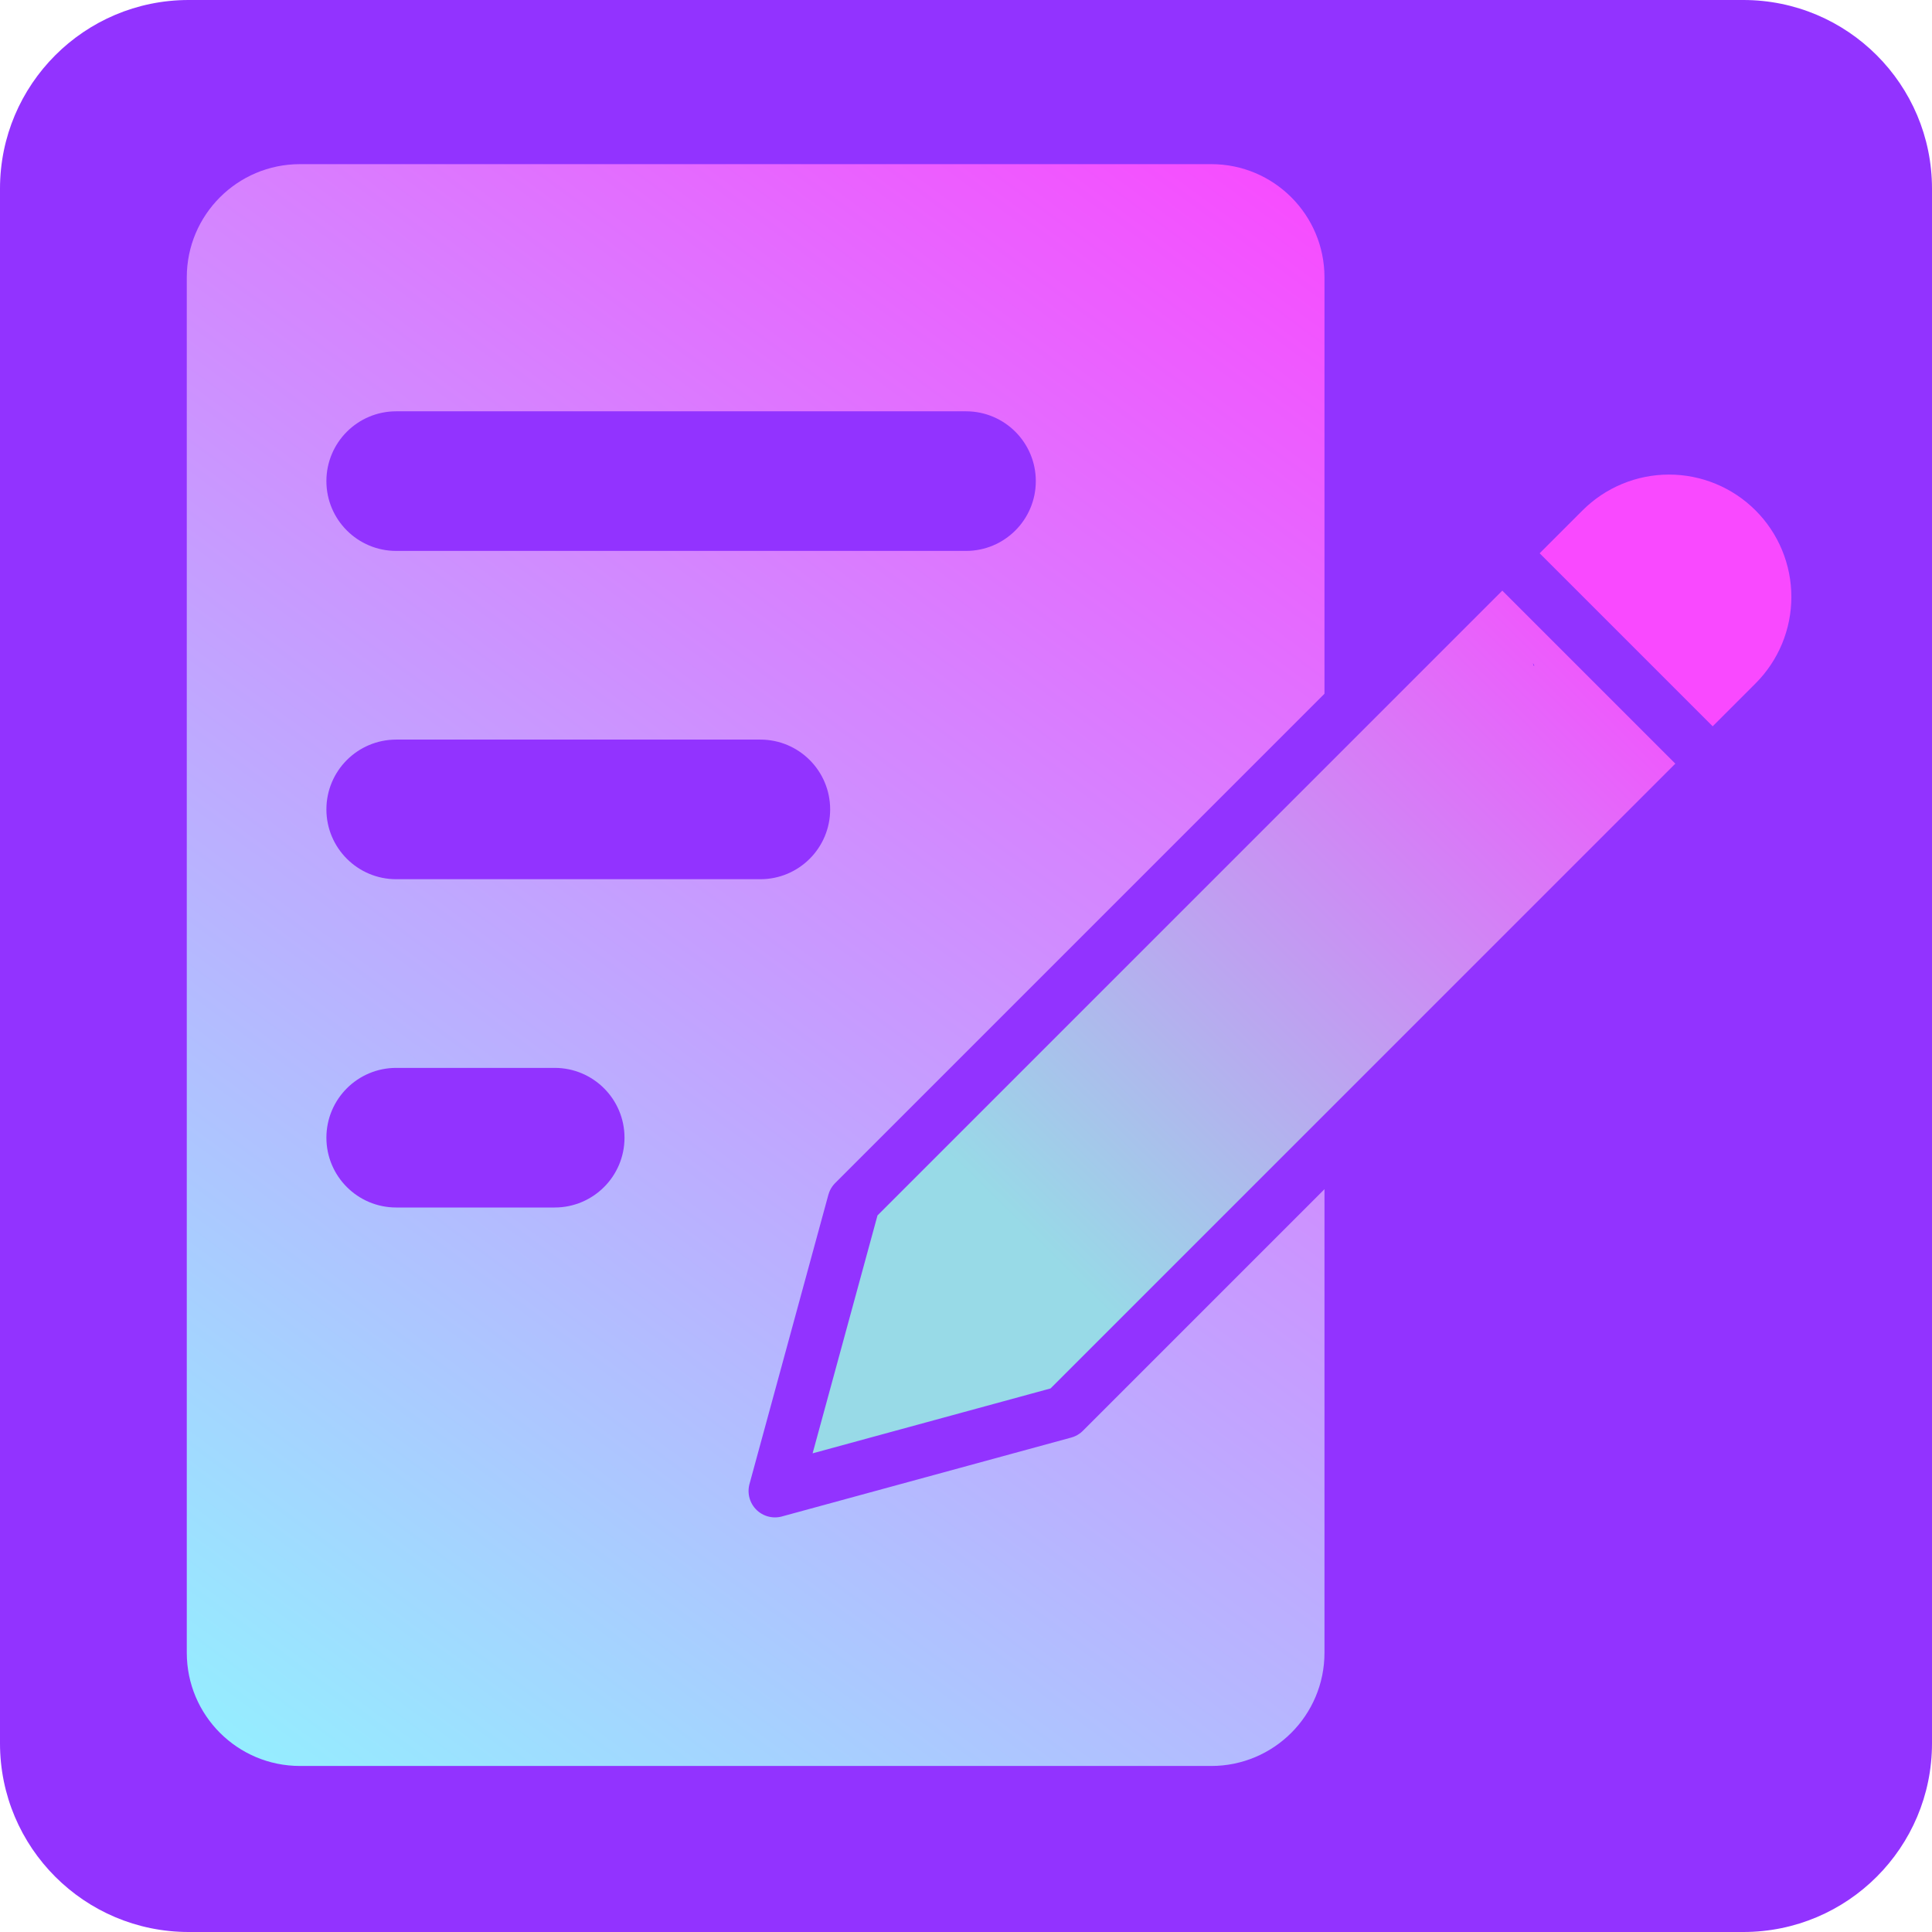
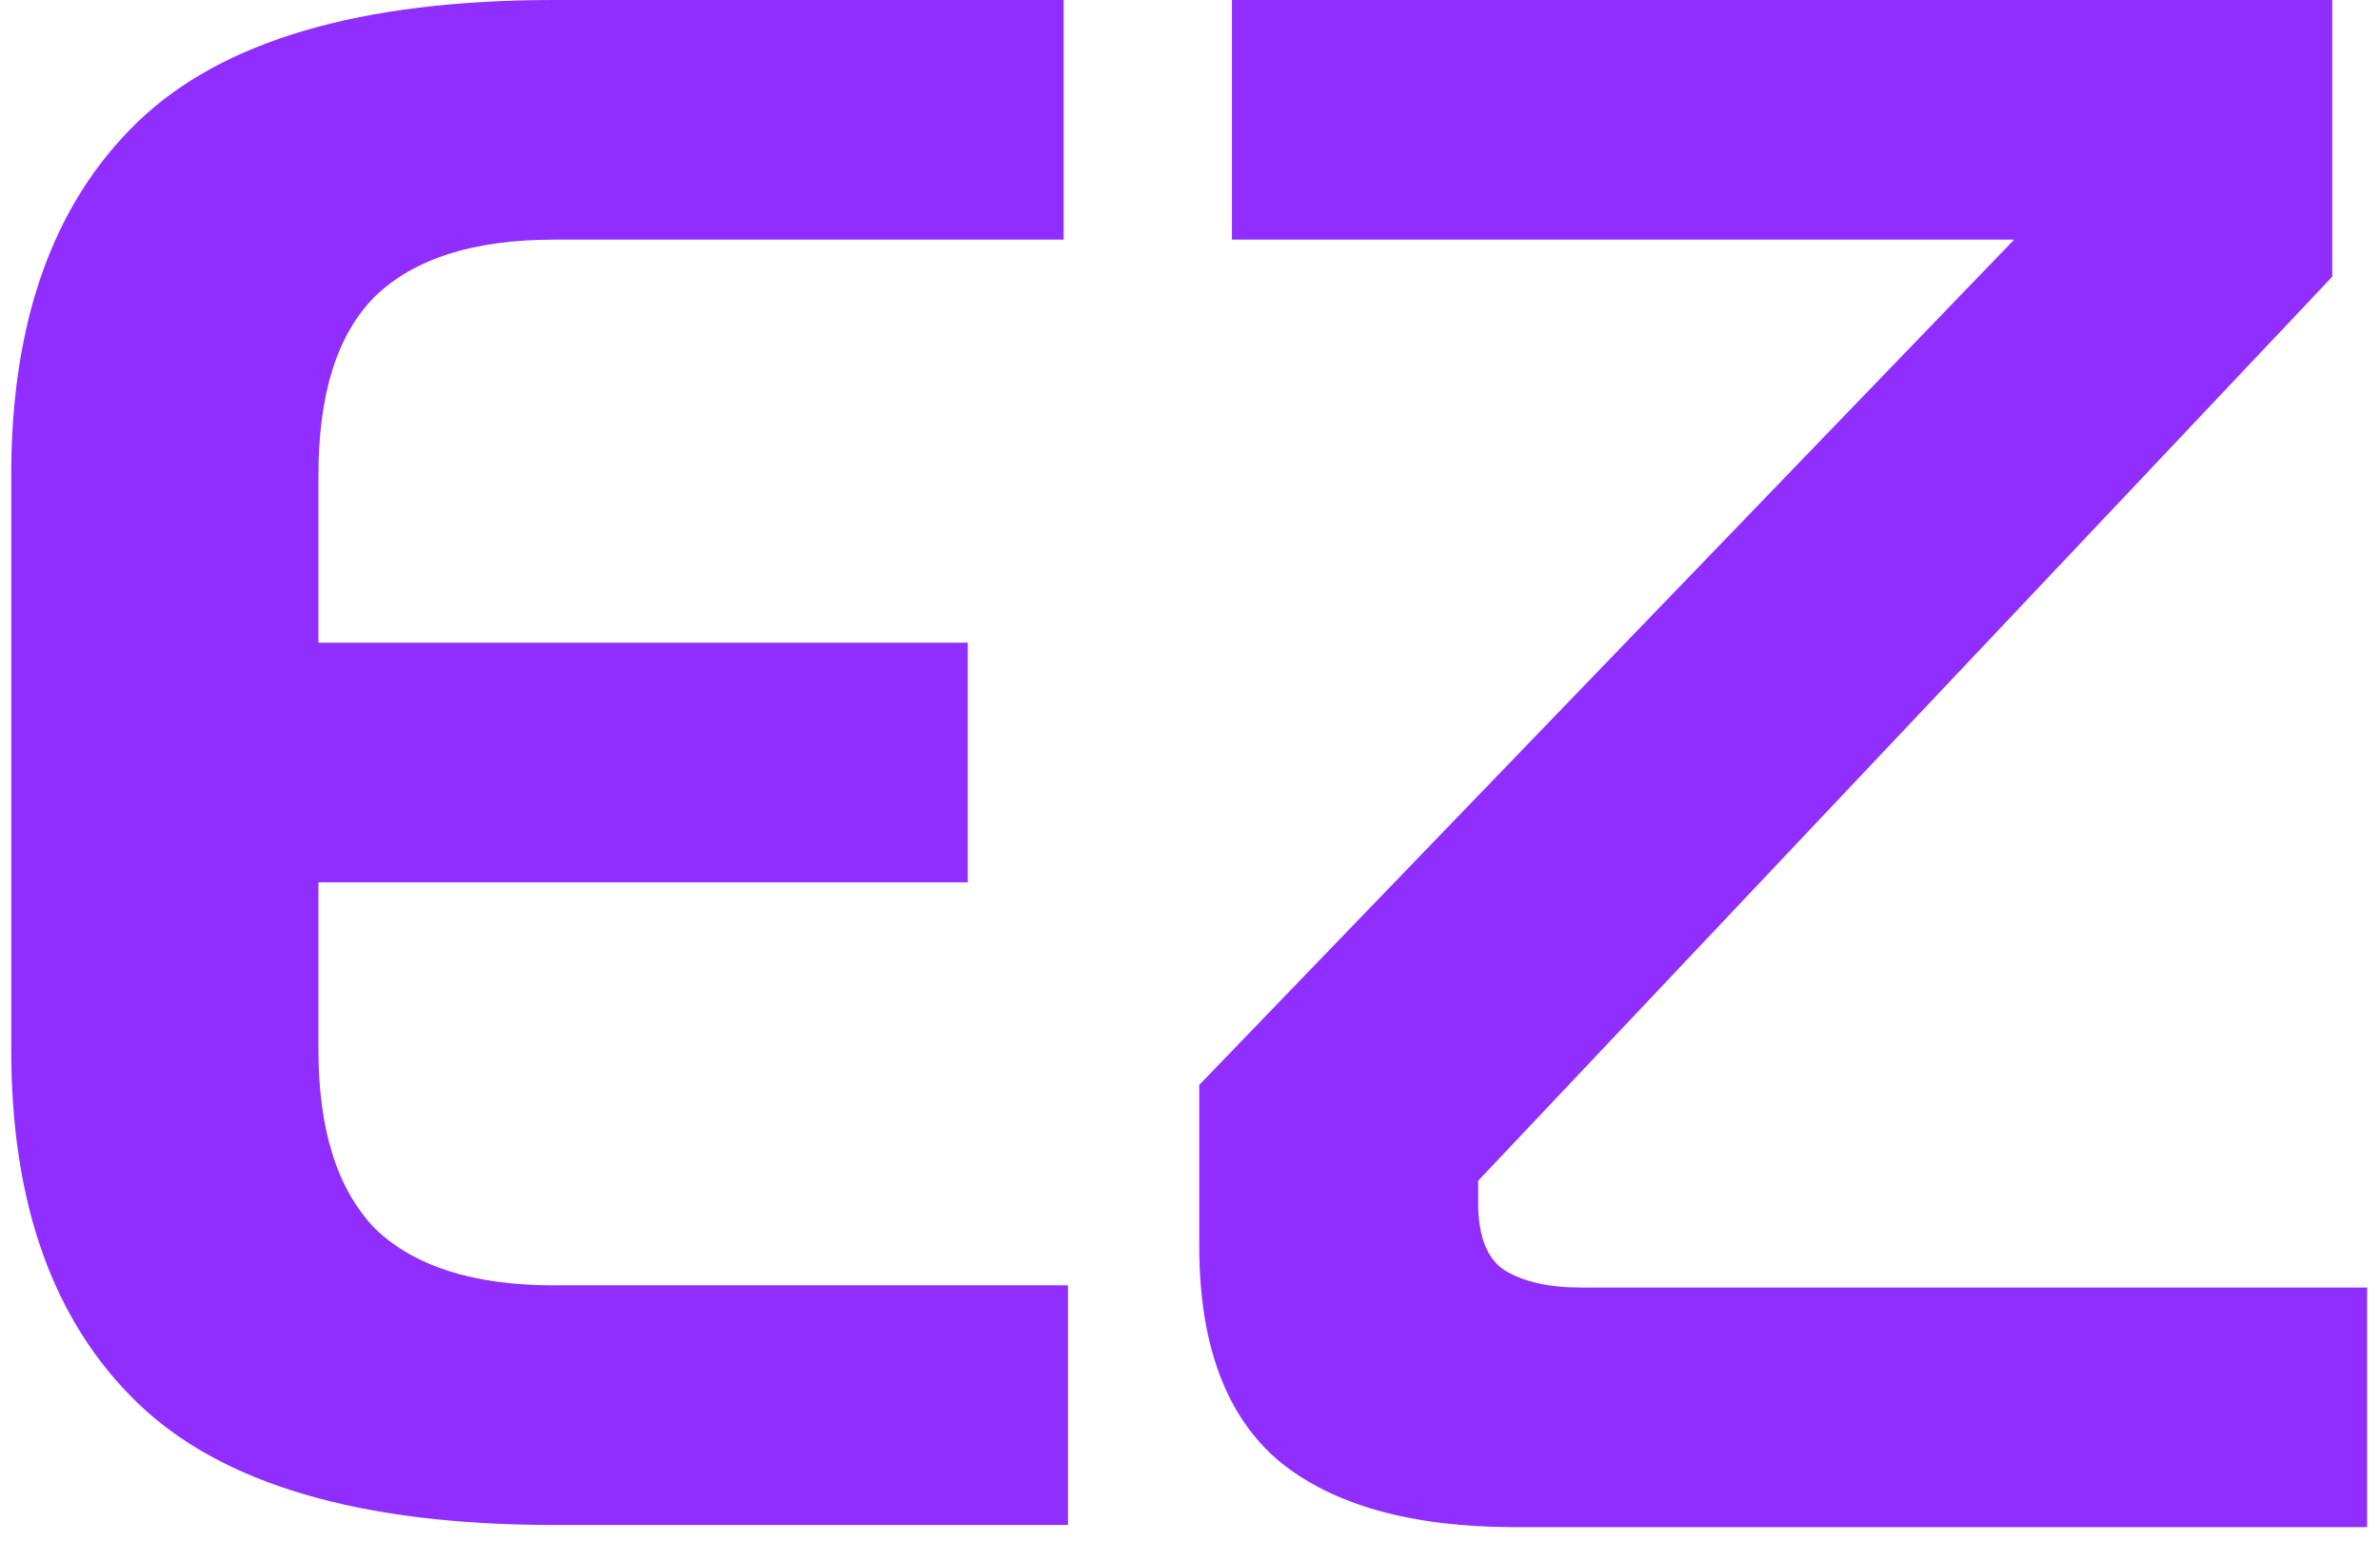
- <svg xmlns="http://www.w3.org/2000/svg" width="1024" height="1024" viewBox="0 0 1024 1024" fill="none">
-   <rect width="1024" height="1024" rx="100" fill="#9233FF" />
-   <rect x="99" y="87" width="603" height="849" rx="60" fill="url(#paint0_linear_11_2)" />
-   <rect x="173" y="218" width="376" height="74" rx="37" fill="#9233FF" />
-   <rect x="173" y="392" width="267" height="74" rx="37" fill="#9233FF" />
-   <rect x="173" y="566" width="158" height="74" rx="37" fill="#9233FF" />
-   <path d="M431.953 770.866C432.373 767.509 438.714 763.647 440.685 760.8C443.791 756.314 448.196 752.771 450.752 747.944C452.614 744.426 455.08 741.592 456.816 738.121C457.895 735.962 458.541 733.693 459.484 731.571C460.444 729.411 459.667 727.065 460.575 725.022C462.36 721.008 461.424 715.257 461.424 710.833C461.424 705.995 462.516 701.411 462.516 696.401C462.516 680.078 467.323 663.434 475.007 649.163C476.41 646.558 477.537 644.974 479.373 642.613C481.433 639.965 482.873 641.428 481.071 644.311C474.29 655.161 467.335 666.273 461 677.481C456.746 685.006 451.226 694.234 449.357 702.646C448.457 706.696 445.28 711.315 445.051 715.199C444.468 725.125 446.032 730.667 454.875 735.089C458.953 737.128 463.316 738.261 467.367 740.061C471.414 741.86 476.845 740.988 480.526 743.032C483.683 744.786 490.034 743.578 493.624 743.578C497.621 743.578 494.196 743.2 492.532 744.124C490.035 745.511 487.116 747.152 484.346 747.944C480.25 749.114 472.861 751.658 470.156 755.039C469.099 756.361 467.608 757.163 466.457 758.313C465.909 758.861 473.749 757.209 474.765 756.919C480.995 755.139 487.196 754.402 493.078 751.461C497.759 749.121 502.235 745.736 507.025 743.821C514.969 740.643 521.672 735.938 530.735 735.938C539.683 735.938 548.499 730.11 556.931 728.236C558.752 727.832 560.533 726.114 562.267 726.114C565.825 726.114 555.152 726.114 551.595 726.114C541.913 726.114 532.231 726.114 522.549 726.114C515.303 726.114 508.773 724.279 501.81 723.931C496.315 723.656 489.823 722.875 486.771 717.382C483.473 711.445 482.163 705.827 482.163 698.826C482.163 690.792 482.882 689.258 489.197 684.091C493.849 680.284 505.984 679.466 511.088 682.999C517.761 687.619 524.643 694.286 527.4 702.161C529.255 707.462 531.533 721.176 528.006 726.114C523.733 732.096 512.244 733.754 505.327 733.754C497.28 733.754 492.458 734.081 485.68 729.388C478.57 724.466 477.797 713.258 477.797 705.618C477.797 702.243 477.403 700.168 479.98 697.735C482.137 695.698 485.216 696.339 486.529 698.826C491.655 708.539 490.895 718.716 490.895 729.388C490.895 741.946 487.982 748.653 479.495 757.707C471.552 766.179 454.147 763.225 443.414 763.225C437.419 763.225 436.319 762.85 436.319 756.676C436.319 742.619 445.736 731.174 452.086 719.08C457.614 708.549 468.223 694.841 479.616 690.094C487.002 687.016 495.174 685.728 503.144 685.728C506.962 685.728 512.371 684.688 515.757 686.82C521.313 690.318 542.816 713.112 531.645 716.836C522.836 719.772 507.834 712.381 503.993 703.738C503.086 701.698 497.991 694.895 501.264 692.277C514.716 681.516 531.257 715.887 523.398 718.716C511.605 722.961 501.295 713.216 494.412 704.769C485.476 693.802 483.254 679.959 483.254 666.081C483.254 658.276 482.89 647.367 492.229 644.493C501.547 641.626 509.402 648.483 511.634 657.409C513.404 664.492 516.365 670.305 507.753 673.176C497.109 676.724 487.303 670.343 483.921 660.199C481.432 652.73 481.421 636.649 485.922 629.576C490.88 621.785 497.49 626.5 500.718 633.336C502.316 636.718 508.192 650.109 504.842 653.832C498.259 661.146 492.963 645.956 492.229 641.825C490.653 632.961 491.99 620.675 502.053 617.206C512.676 613.542 524.418 615.91 528.552 627.393C530.591 633.057 537.876 655.667 527.339 657.288C513.781 659.374 511.634 638.991 511.634 629.637C511.634 624.192 512.174 619.817 517.03 616.478C520.101 614.367 524.49 613.68 526.915 617.145C532.614 625.287 533.726 637.742 534.555 647.283C535.159 654.225 536.662 661.693 535.586 668.688C534.548 675.437 524.265 675.118 522.003 669.841C516.706 657.48 521.308 637.702 536.92 637.702C545.821 637.702 549.407 639 550.867 648.738C552.337 658.538 554.226 672.322 550.807 681.847C548.519 688.22 543.462 695.167 536.738 697.128C528.772 699.452 529.098 691.6 529.098 685.728C529.098 672.442 530.666 656.835 547.411 656.257C561.027 655.788 557.171 686.34 553.353 693.975C552.289 696.104 537.711 719.638 535.404 709.256C532.288 695.232 540.571 683.545 555.233 683.545C559.202 683.545 563.608 682.09 564.087 686.88C564.795 693.96 565.801 700.051 563.48 707.013C561.321 713.49 551.025 728.794 549.897 713.562C548.722 697.7 555.292 681.896 573.243 683.606C578.652 684.121 577.552 694.754 577.003 698.462C575.821 706.441 570.915 710.854 564.026 714.107C561.885 715.118 555.51 716.789 555.294 713.016C554.917 706.425 554.425 698.396 558.326 692.762C561.409 688.308 565.605 683.943 571.06 682.696C576.802 681.384 576.033 684.62 576.033 689.245C576.033 696.068 571.289 699.516 566.209 703.435C565.654 703.863 559.98 709.264 558.811 707.316C554.621 700.333 563.959 688.584 568.392 684.151C572.784 679.76 577.105 675.904 583.673 675.904C590.998 675.904 587.207 705.753 577.609 707.498C573.833 708.184 571.021 705.893 570.636 702.04C569.863 694.314 572.959 689.001 579.307 684.637C584.415 681.125 590.307 676.766 596.711 675.965C600.654 675.472 602.905 677.631 600.167 681.665C593.692 691.207 584.659 697.494 574.153 701.434C565.694 704.606 570.002 689.962 571.667 685.728C575.495 675.992 580.975 666.491 589.131 659.774C591.107 658.147 598.445 653.733 601.137 656.742C608.669 665.161 591.828 687.333 582.582 686.82C577.188 686.52 600.199 659.379 601.865 657.713C607.3 652.278 617.071 642.257 625.393 642.068C635.838 641.83 624.8 657.781 622.119 660.987C616.612 667.572 607.405 674.912 599.561 678.573C591.907 682.145 598.153 669.2 599.561 667.172C604.813 659.609 610.724 652.181 618.541 647.101C623.259 644.034 627.011 645.458 626.121 651.467C624.892 659.759 616.314 668.785 610.354 674.267C609.26 675.274 599.243 684.072 599.015 682.817C597.607 675.073 606.242 665.411 609.809 659.168C610.819 657.4 620.663 645.973 620.663 648.92C620.663 663.191 608.045 678.771 600.288 689.852C597.397 693.982 590.871 706.378 585.007 707.316C582.715 707.682 583.782 698.122 583.916 697.007C584.881 688.965 589.169 681.54 593.254 674.692C597.566 667.463 602.898 660.547 608.414 654.196C610.664 651.605 614.347 649.261 616.176 646.434C617.907 643.758 614.789 649.714 614.599 649.951C609.347 656.516 601.226 660.363 593.861 664.019C586.053 667.895 563.88 676.983 559.903 664.019C554.932 647.82 562.961 632.891 575.305 622.542C583.148 615.966 593.567 609.692 603.927 608.473C618.431 606.767 607.174 641.007 605.139 645.403C598.183 660.438 587.104 676.251 571.788 683.909C559.34 690.133 564.201 665.584 566.027 659.835C572.136 640.604 587.264 621.929 600.955 607.382C602.051 606.218 614.951 594.961 615.266 597.013C616.117 602.541 611.68 609.027 609.02 613.385C602.191 624.574 592.989 633.919 583.976 643.341C579.319 648.21 574.242 652.59 569.484 657.349C568.894 657.938 559.626 666.249 560.327 662.624C561.249 657.863 566.705 652.249 569.484 648.859C576.86 639.86 584.792 631.305 592.708 622.784C599.543 615.429 606.343 607.729 614.114 601.318C616.208 599.591 623.278 593.11 620.724 600.408C614.382 618.529 600.034 634.611 588.646 649.708C576.674 665.578 564.786 681.823 551.656 696.764C528.663 722.929 594.147 641.514 616.904 615.144C624.955 605.814 632.829 596.322 641.038 587.128C642.874 585.072 650.374 577.825 644.191 584.582C621.384 609.505 597.114 632.992 573.243 656.864C568.052 662.055 563.531 668.383 557.477 672.63C554.594 674.652 554.907 672.571 556.022 670.144C558.807 664.075 562.963 658.596 566.694 653.104C580.855 632.264 594.565 610.855 609.627 590.645C612.595 586.662 622.36 575.813 618.116 578.396C615.215 580.163 611.916 584.794 609.869 587.068C603.137 594.548 596.545 602.151 589.737 609.565C578.56 621.736 567.113 633.68 555.779 645.706C551.729 650.004 547.496 654.119 543.409 658.38C542.194 659.646 538.568 664.243 542.256 659.289C566.806 626.322 595.652 596.212 622.179 564.813C628.078 557.831 634.343 551.146 640.128 544.074C641.852 541.968 646.541 535.301 645.162 537.647C643.121 541.116 640.042 544.367 637.46 547.349C612.532 576.135 585.974 603.703 559.66 631.213C554.037 637.092 548.647 643.212 543.166 649.223C542.684 649.752 542.229 650.307 541.711 650.8C540.855 651.613 543.133 648.913 543.894 648.01C550.096 640.653 556.379 633.365 562.571 625.998C581.577 603.385 600.697 580.768 619.026 557.597C619.837 556.571 631.958 542.358 626.606 548.38C614.066 562.487 600.449 575.708 587.372 589.311C569.27 608.143 551.158 627.104 533.585 646.434C531.772 648.428 529.749 650.638 528.37 652.983C526.591 656.007 532.992 647.703 535.344 645.1C556.046 622.179 576.401 599.063 596.771 575.849C610.545 560.154 624.011 543.606 638.612 528.672C667.89 498.729 579.551 588.06 550.079 617.812C543.482 624.472 536.859 631.114 530.189 637.702C529.632 638.252 524.878 643.098 529.522 637.762C534.556 631.979 539.806 626.382 545.106 620.844C564.317 600.772 582.855 580.196 601.744 559.841C605.386 555.916 609.044 552.02 612.659 548.077C619.019 541.139 598.863 560.884 591.92 567.239C575.733 582.053 559.057 596.485 543.409 611.869C536.029 619.124 512.648 639.321 521.336 633.699C531.814 626.919 540.275 613.62 548.138 604.229C557.919 592.548 568.053 581.186 577.73 569.422C585.065 560.505 595.743 551.732 601.259 541.528C605.697 533.317 587.134 553.744 580.399 560.204C566.514 573.522 554.547 588.308 541.226 602.046C541.036 602.241 534.882 609.252 535.889 609.504C537.744 609.968 547.411 595.539 548.381 594.284C561.085 577.832 573.978 561.62 586.948 545.408C588.11 543.955 593.254 539.065 593.254 537.04C593.254 535.549 591.294 539.288 590.343 540.436C587.144 544.303 583.722 547.946 580.277 551.594C572.582 559.742 564.86 567.888 557.356 576.213C551.737 582.447 546.853 590.595 540.559 596.103C529.106 606.124 561.233 573.654 570.029 561.235C570.871 560.047 576.462 554.222 576.154 552.988C575.616 550.836 572.751 555.846 571.181 557.415C567.177 561.42 563.343 565.584 559.417 569.664C547.44 582.115 534.287 593.352 522.306 605.805C517.17 611.144 503.833 628.683 507.146 622.057C511.728 612.893 521.792 604.336 528.249 596.467C535.351 587.811 542.333 579.037 549.594 570.513C553.421 566.02 557.031 561.438 561.115 557.173C562.329 555.905 566.039 552.449 564.39 553.049C559.617 554.784 554.67 563.652 551.534 567.239C543.642 576.267 535.958 585.452 528.127 594.526C523.603 599.77 518.517 604.417 514.302 609.929C512.676 612.055 507.013 617.577 509.329 616.235C518.074 611.173 524.804 599.913 531.159 592.465C538.249 584.157 544.959 575.557 552.019 567.239C555.183 563.512 568.681 547.599 557.234 560.204C543.587 575.234 503.289 620.704 515.151 604.229C529.438 584.385 544.382 564.872 559.175 545.408C567.202 534.847 578.614 527.767 588.585 519.273C598.527 510.804 609.569 501.794 620.784 495.563C628.397 491.333 633.717 483.616 641.038 479.433C645.815 476.703 649.327 471.535 653.772 468.275C663.818 460.908 672.944 452.401 682.152 444.019C688.14 438.569 694.472 433.553 700.465 428.132C700.699 427.92 704.015 426.067 703.86 426.919C702.718 433.203 692.23 441.914 688.337 446.566C676.013 461.295 660.218 472.87 647.223 487.073C637.844 497.325 628.876 507.671 620.178 518.485C613.367 526.953 607.466 537.018 599.803 544.681C597.408 547.076 595.427 549.525 593.739 552.564C593.244 553.456 591.355 555.866 592.041 555.111C596.881 549.787 601.639 544.459 606.716 539.345C623.337 522.602 640.035 505.523 659.23 491.682C682.703 474.757 706.752 458.303 731.269 442.928C741.149 436.732 753.22 430.667 761.832 422.917C768.256 417.135 766.592 421.882 762.438 427.222C725.577 474.615 683.237 518.076 649.649 568.027C637.645 585.879 628.577 605.586 616.964 623.451C615.179 626.198 612.958 631.302 610.415 633.336C610.121 633.571 608.99 635.484 609.506 635.337C612.328 634.53 615.725 629.072 617.692 627.15C641.469 603.914 663.269 578.574 689.55 558.021C697.677 551.665 706.098 544.84 713.563 537.768C714.522 536.859 724.767 530.411 723.508 533.038C719.67 541.046 711.265 547.92 705.68 554.747C695.431 567.273 685.651 580.198 675.239 592.586C663.5 606.551 650.667 620.6 640.674 635.882C637.063 641.405 632.685 646.055 629.517 651.891C628.054 654.585 626.055 658.378 624.059 660.623C622.454 662.429 622.139 665.155 620.542 666.93C615.605 672.415 626.589 659.378 627.394 658.319C649.277 629.526 676.733 604.113 703.012 579.427C709.506 573.327 715.955 567.657 721.264 560.69C725.658 554.923 731.408 549.781 737.03 545.408C740.774 542.497 744.036 537.372 747.4 534.008C756.794 524.614 763.621 512.254 771.655 501.748C775.152 497.175 782.972 482.156 781.843 487.801C781.133 491.347 776.817 495.319 774.687 497.988C770.06 503.789 765.193 509.314 760.255 514.846C747.47 529.171 735.851 544.211 721.264 556.809C716.837 560.632 709.908 567.206 704.285 568.937C701.981 569.646 697.087 572.998 698.524 568.148C701.047 559.634 711.158 551.325 716.534 544.62C727.233 531.278 738.624 518.777 750.432 506.417C763.869 492.352 777.209 478.097 791.484 464.879C823.404 435.324 733.832 530.112 703.072 560.872C696.833 567.11 678.202 585.831 683.789 579.003C706.455 551.299 732.473 525.724 758.315 501.02C765.259 494.382 772.018 487.56 778.811 480.767C779.841 479.737 787.583 472.208 781.964 476.28C752.315 497.76 725.155 522.708 697.19 546.257C687.541 554.383 677.651 562.548 666.87 568.937C663.903 570.695 667.44 566.055 667.841 565.541C677.513 553.125 688.479 541.583 699.616 530.491C722.512 507.686 746.847 485.034 772.868 465.728C777.07 462.611 789.347 453.29 777.841 463.181C750.288 486.867 722.37 510.423 695.492 534.857C686.175 543.328 676.727 551.539 666.749 559.234C661.967 562.922 655.746 568.347 662.989 558.81C678.543 538.33 696.757 519.729 714.412 501.081C731.542 482.988 748.818 464.846 766.804 447.597C774.645 440.078 782.893 433.025 790.575 425.342C794.167 421.751 804.806 410.961 801.854 415.094C799.843 417.909 796.073 420.692 793.607 422.917C783.584 431.959 773.534 440.946 763.651 450.144C740.383 471.8 717.608 493.979 694.34 515.635C684.689 524.617 675.18 533.75 665.536 542.74C662.575 545.501 655.201 554.778 656.622 550.987C657.515 548.606 660.627 545.683 662.141 543.953C669.224 535.858 676.544 527.954 683.849 520.061C702.918 499.458 722.174 479.056 740.911 458.148C753.968 443.58 794.312 400.951 781.054 415.337C748.947 450.177 715.277 484.184 681.545 517.454C680.258 518.724 658.785 541.042 658.138 540.315C656.15 538.078 674.494 516.049 677.3 513.027C682.291 507.653 686.553 500.402 690.884 494.471C693.437 490.975 698.564 482.338 702.648 480.767C706.308 479.359 697.554 486.743 694.765 489.499C688.964 495.23 682.815 500.595 676.815 506.114C666.883 515.252 656.973 524.335 645.768 531.947C641.12 535.103 640.422 531.844 642.615 527.459C646.543 519.603 652.262 512.133 657.411 505.023C668.965 489.066 679.794 472.656 691.187 456.572C701.394 442.162 712.466 428.088 723.871 414.609C727.632 410.165 732.998 406.839 736.484 402.481C740.05 398.025 744.226 393.709 748.249 389.687C753.133 384.802 756.819 378.591 761.589 373.556C763.712 371.316 766.019 369.251 768.138 367.007C769.681 365.374 769.997 362.81 771.655 361.55C778.473 356.369 780.877 346.952 786.694 340.811C788.788 338.601 796.879 334.356 796.517 334.808C793.412 338.69 787.671 342.017 783.965 345.723C776.533 353.156 770.648 362.193 763.166 369.676C759 373.841 753.667 376.989 749.037 380.591C745.387 383.43 741.526 387.363 737.576 389.687C727.813 395.429 716.134 407.13 710.531 417.217C708.468 420.93 706.251 421.861 703.497 424.615C700.681 427.431 704.293 432.836 699.98 435.712C696.666 437.921 707.943 435.772 711.925 435.772C718.856 435.772 727.875 433.585 734.241 430.8C746.951 425.239 754.834 412.487 767.047 406.059C772.847 403.006 780.196 402.175 782.328 408.97C787.486 425.412 787.265 445.912 783.662 462.575C781.962 470.438 780.226 477.496 777.113 484.89C775.072 489.737 772.705 494.714 779.053 494.714C782.238 494.714 790.419 496.169 792.151 493.137C795.103 487.973 800.443 483.699 803.066 477.796C804.686 474.152 807.297 469.745 810.161 466.88C814.011 463.031 819.59 458.378 822.653 453.782C825.045 450.195 828.993 448.049 831.992 445.05C835.49 441.552 842.747 439.443 845.09 435.227C848.457 429.165 856.185 423.525 861.159 418.551C866.297 413.413 869.542 407.417 874.257 402.178C875.221 401.107 876.411 399.8 877.532 398.904C879.746 397.132 879.051 398.725 877.047 396.721C874.752 394.426 871.688 391.997 869.103 389.929C858.122 381.144 848.575 369.413 839.086 359.367C836.379 356.5 833.778 353.623 830.354 351.484C826.952 349.357 826.108 344.973 823.563 342.145C818.944 337.013 813.621 331.136 807.978 326.622C805.376 324.54 804.134 321.145 801.429 318.981C799.015 317.05 800.963 317.608 799.246 318.981C797.523 320.36 795.589 321.462 793.789 322.862C786.261 328.717 780.301 335.198 773.596 341.903C763.712 351.787 756.074 362.813 747.642 374.163C743.706 379.462 739.85 384.724 735.393 389.444C729.478 395.707 738.306 388.107 740.305 386.109C745.968 380.446 754.536 376.546 761.043 372.04C767.1 367.847 774.752 364.685 781.297 361.004C785.07 358.882 793.383 352.624 798.094 353.97C799.764 354.447 791.271 366.548 790.575 367.735C783.299 380.147 773.717 390.738 766.804 403.027C764.996 406.241 770.922 396.835 773.596 394.295C780.833 387.42 788.312 378.302 797.124 373.496C801.339 371.197 805.078 367.007 810.161 367.007C813.439 367.007 811.529 376.342 810.161 377.983C802.6 387.057 802.431 404.108 791.06 410.425C785.211 413.675 786.453 407.36 786.694 403.027C786.968 398.094 794.722 389.385 798.458 386.655C807.063 380.366 812.607 369.967 825.382 373.617C831.479 375.359 829.87 392.231 828.171 396.054C821.851 410.274 814.556 425.31 804.158 436.864C800.206 441.256 795.429 446.986 792.394 452.145C791.483 453.694 787.766 458.978 787.785 458.694C788.031 455.003 801.483 449.491 804.158 447.779C810.321 443.835 818.641 438.903 823.199 433.044C828.118 426.72 856.9 397.725 842.361 391.263C829.035 385.341 816.448 376.213 802.218 371.131C796.271 369.007 789.772 366.29 783.419 365.916C780.353 365.735 771.571 363.7 768.684 362.096C764.628 359.843 756.368 361.314 753.403 364.279C740.803 376.879 730.255 391.02 720.051 405.817C705.037 427.587 690.492 449.712 675.602 471.55C670.077 479.653 664.646 488.052 660.564 496.958C659.397 499.504 657.243 505.41 654.621 506.721" stroke="url(#paint1_linear_11_2)" stroke-width="29" stroke-linecap="round" />
-   <path d="M821 286.882C828.716 286.882 835.134 298.37 841.343 301.508C848.666 305.211 857.082 312.276 862.188 318.249C873.096 331.012 886.039 342.411 898.729 353.959C904.857 359.535 911.968 364.521 918.193 370.186C922.198 373.83 924.693 377.836 928.113 381.727C930.671 384.637 919.742 381.681 918.821 381.441C910.971 379.4 907.6 373.345 902.12 368.357C896.482 363.227 891.74 354.194 884.916 350.645C882.024 349.141 878.014 344.567 876.377 341.96C874.216 338.519 869.481 336.006 867.336 332.59C863.055 325.773 853.44 320.059 847.245 314.421C839.487 307.362 821.735 276.186 839.71 271.512C848.745 269.163 854.621 278.517 858.295 284.368C863.768 293.083 872.715 299.299 877.759 308.479C882.55 317.199 890.197 323.171 896.72 330.59C901.441 335.961 909.12 343.478 915.932 346.76C920.978 349.191 931.603 359.945 937.656 354.987C943.981 349.807 939.631 341.472 934.517 336.818C929.389 332.151 920.701 327.186 917.063 321.392C913.616 315.902 907.172 308.992 902.371 304.365C895.16 297.418 889.104 289.578 884.037 281.739C881.812 278.298 878.896 275.684 878.638 271.455C878.397 267.519 878.512 263.2 878.512 259.628C878.512 258.629 868.085 260.142 866.771 260.142C866.047 260.142 861.459 260.97 863.506 260.142C865.823 259.205 869.342 258.085 871.857 258.085C879.439 258.085 891.47 260.21 895.59 266.77C899.719 273.346 905.005 278.899 906.828 286.367C908.714 294.087 912.863 300.55 918.444 306.194C924.87 312.691 932.172 317.696 940.796 321.62C944.356 323.24 947.803 324.569 950.716 327.219C952.368 328.723 953.196 328.08 954.609 329.848C955.142 330.515 957.286 335.917 957.685 334.647C959.734 328.122 951.275 316.993 947.074 312.079C944.593 309.176 944.115 302.256 941.361 300.251C939.985 299.25 937.518 290.779 937.405 288.939C936.964 281.703 929.386 274.292 923.278 269.97C920.659 268.116 915.408 266.449 913.672 263.685C911.944 260.933 908.456 256.635 905.761 255" stroke="url(#paint2_linear_11_2)" stroke-width="29" stroke-linecap="round" />
-   <path d="M799 296L901 398" stroke="#9233FF" stroke-width="28" stroke-linecap="round" />
-   <path d="M828.875 260.625C836.196 253.304 844.888 247.496 854.453 243.534C864.019 239.572 874.271 237.533 884.625 237.533C894.979 237.533 905.231 239.572 914.797 243.534C924.362 247.496 933.054 253.304 940.375 260.625C947.696 267.946 953.504 276.638 957.466 286.203C961.428 295.769 963.467 306.021 963.467 316.375C963.467 326.729 961.428 336.981 957.466 346.547C953.504 356.112 947.696 364.804 940.375 372.125L564.063 748.438L410.75 790.25L452.563 636.938L828.875 260.625Z" stroke="#9233FF" stroke-width="28" stroke-linecap="round" stroke-linejoin="round" />
-   <defs>
-     <linearGradient id="paint0_linear_11_2" x1="99" y1="907.738" x2="702.386" y2="87.284" gradientUnits="userSpaceOnUse">
-       <stop stop-color="#95EDFF" />
-       <stop offset="1" stop-color="#F949FF" />
-     </linearGradient>
-     <linearGradient id="paint1_linear_11_2" x1="432" y1="771" x2="879" y2="318" gradientUnits="userSpaceOnUse">
-       <stop offset="0.255" stop-color="#98DAE7" />
-       <stop offset="1" stop-color="#F949FF" />
-     </linearGradient>
-     <linearGradient id="paint2_linear_11_2" x1="821" y1="383" x2="958" y2="255" gradientUnits="userSpaceOnUse">
-       <stop offset="0.519" stop-color="#F949FF" />
-     </linearGradient>
-   </defs>
+ <svg xmlns="http://www.w3.org/2000/svg" width="142" height="92" viewBox="0 0 142 92" fill="none">
+   <path d="M33.04 91C21.514 91 13.237 88.573 8.21 83.72C3.184 78.867 0.67 71.847 0.67 62.66V28.34C0.67 19.153 3.184 12.133 8.21 7.28C13.237 2.427 21.514 -6.19888e-06 33.04 -6.19888e-06H63.46V14.3H33.04C28.274 14.3 24.72 15.427 22.38 17.68C20.127 19.933 19 23.487 19 28.34V38.35H57.74V52.65H19V62.66C19 67.427 20.127 70.98 22.38 73.32C24.72 75.573 28.274 76.7 33.04 76.7H63.72V91H33.04ZM141.232 76.83V91.13H90.402C84.248 91.13 79.568 89.83 76.362 87.23C73.155 84.543 71.552 80.253 71.552 74.36V64.74L120.172 14.3H73.502V-6.19888e-06H139.152V16.51L88.192 70.46V71.76C88.192 73.753 88.712 75.097 89.752 75.79C90.878 76.483 92.395 76.83 94.302 76.83H141.232Z" fill="#8F2EFF" />
</svg>
